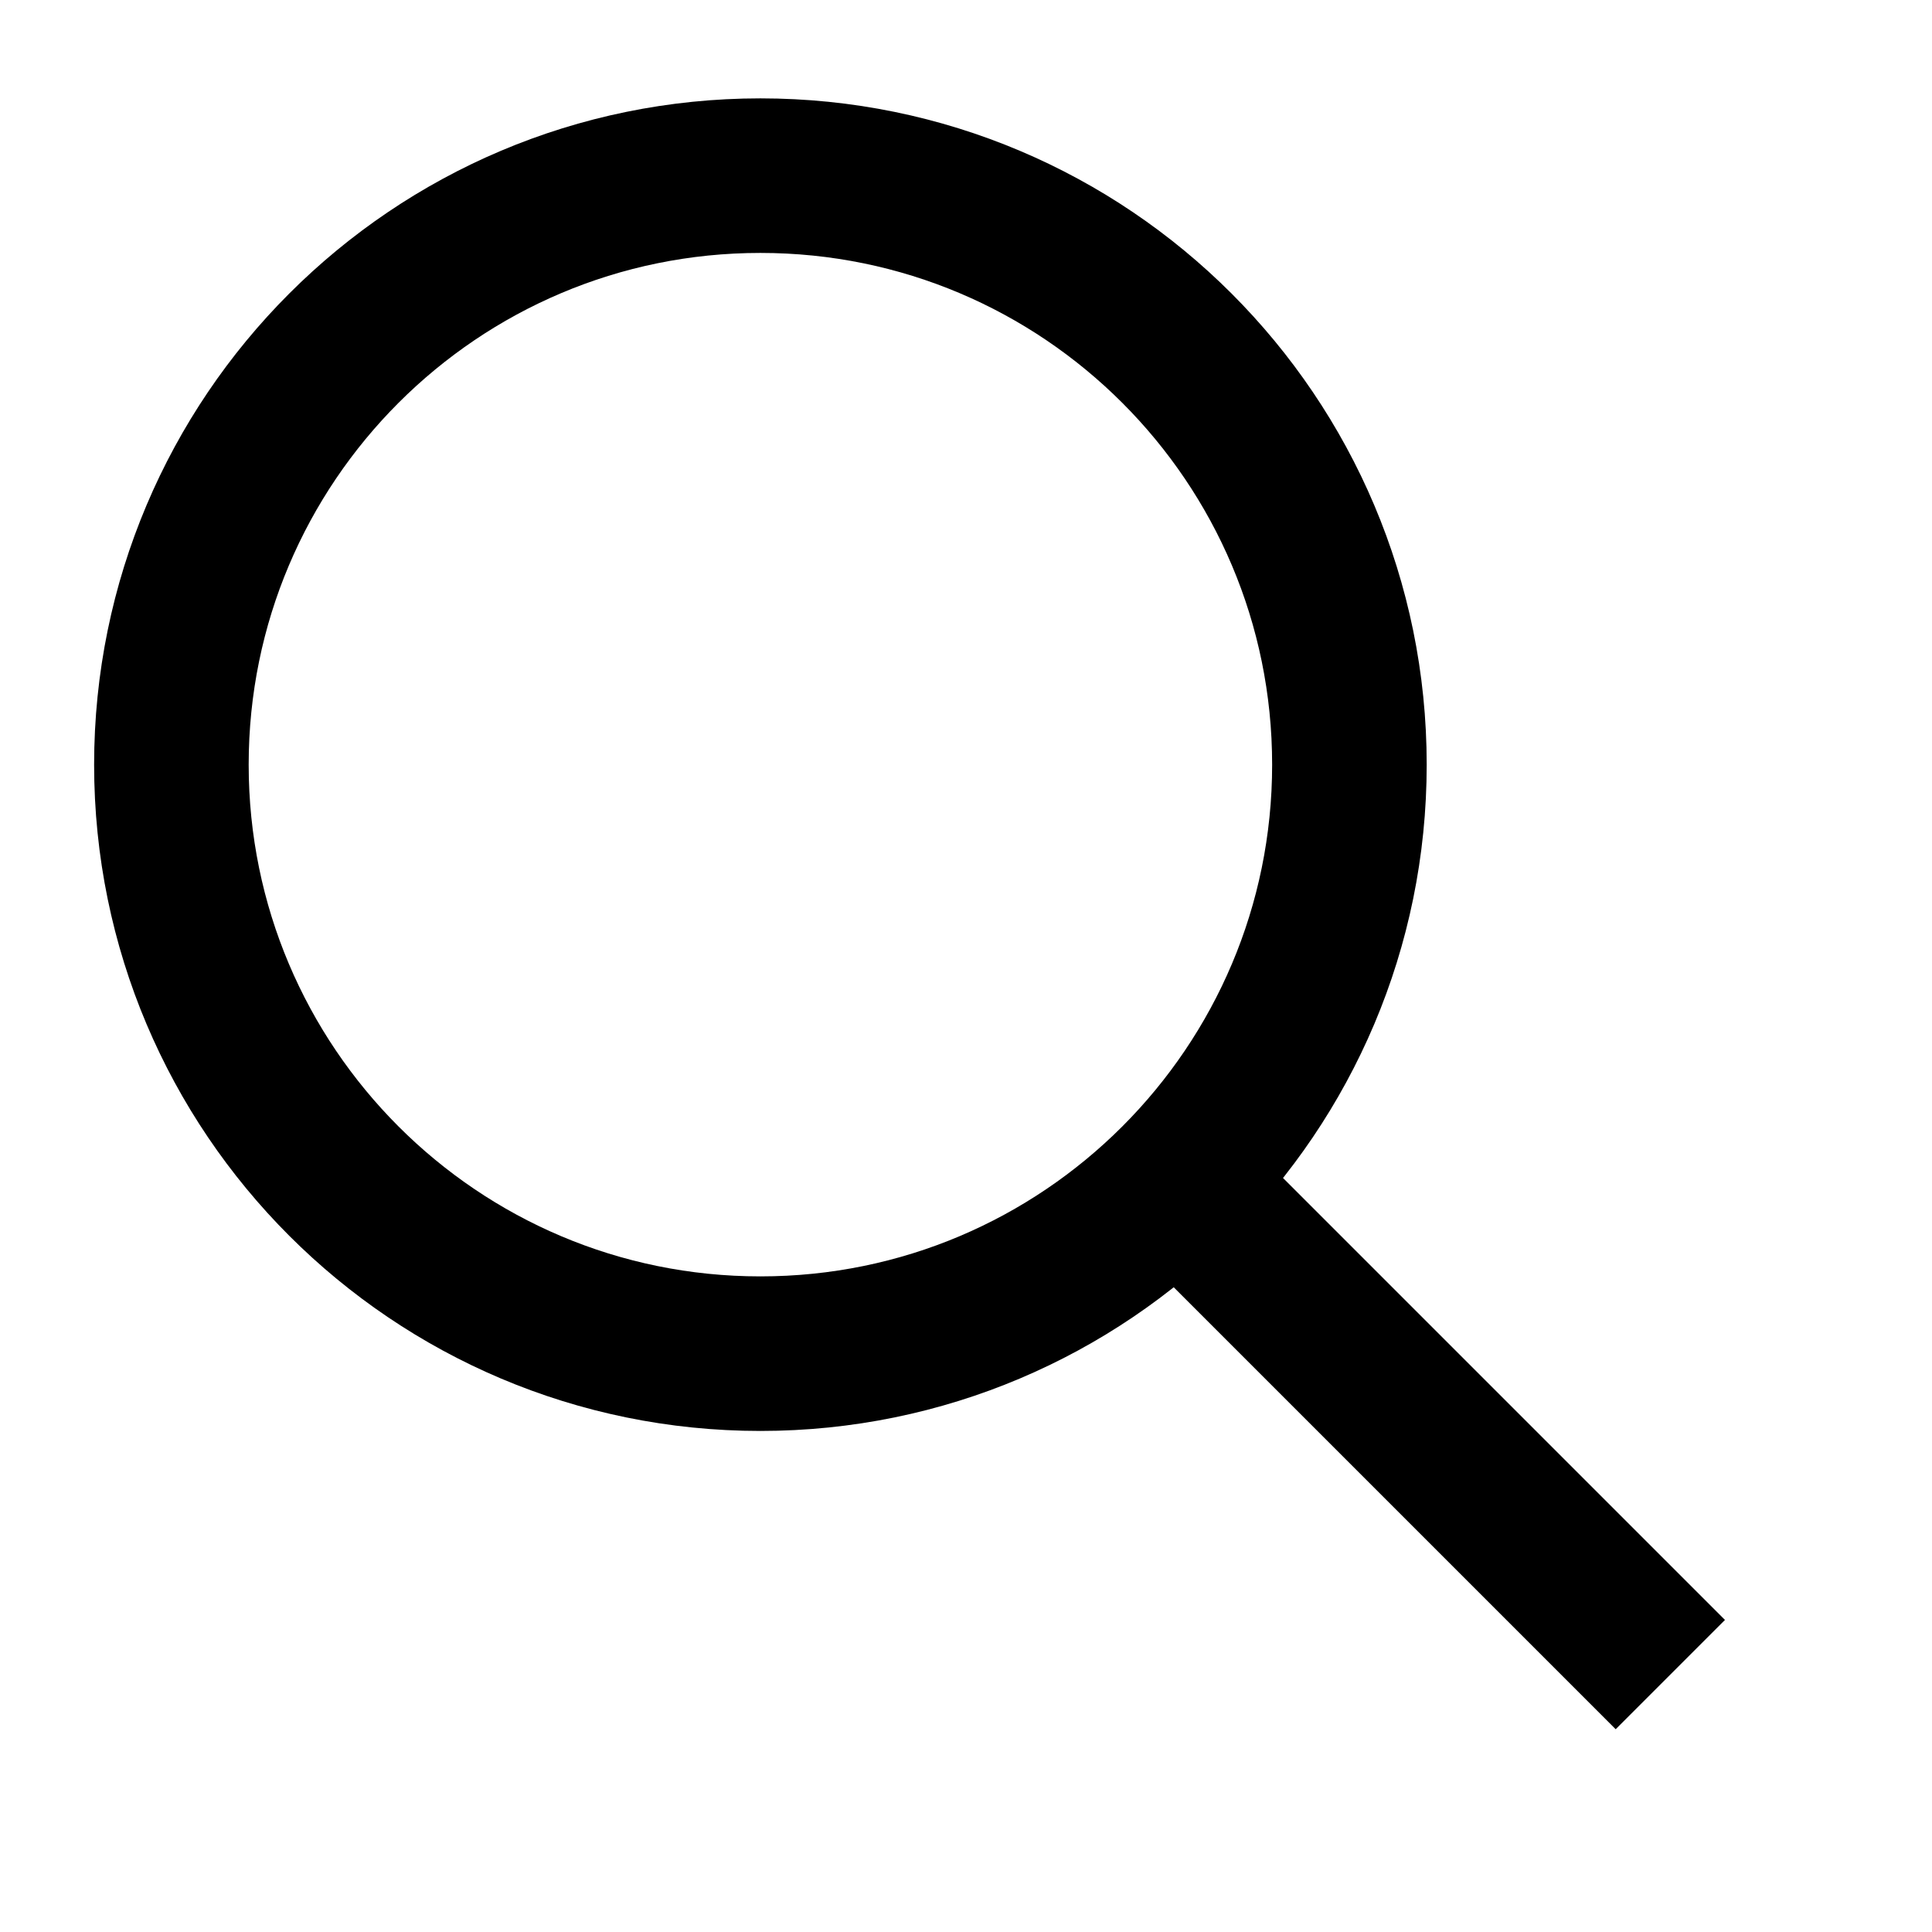
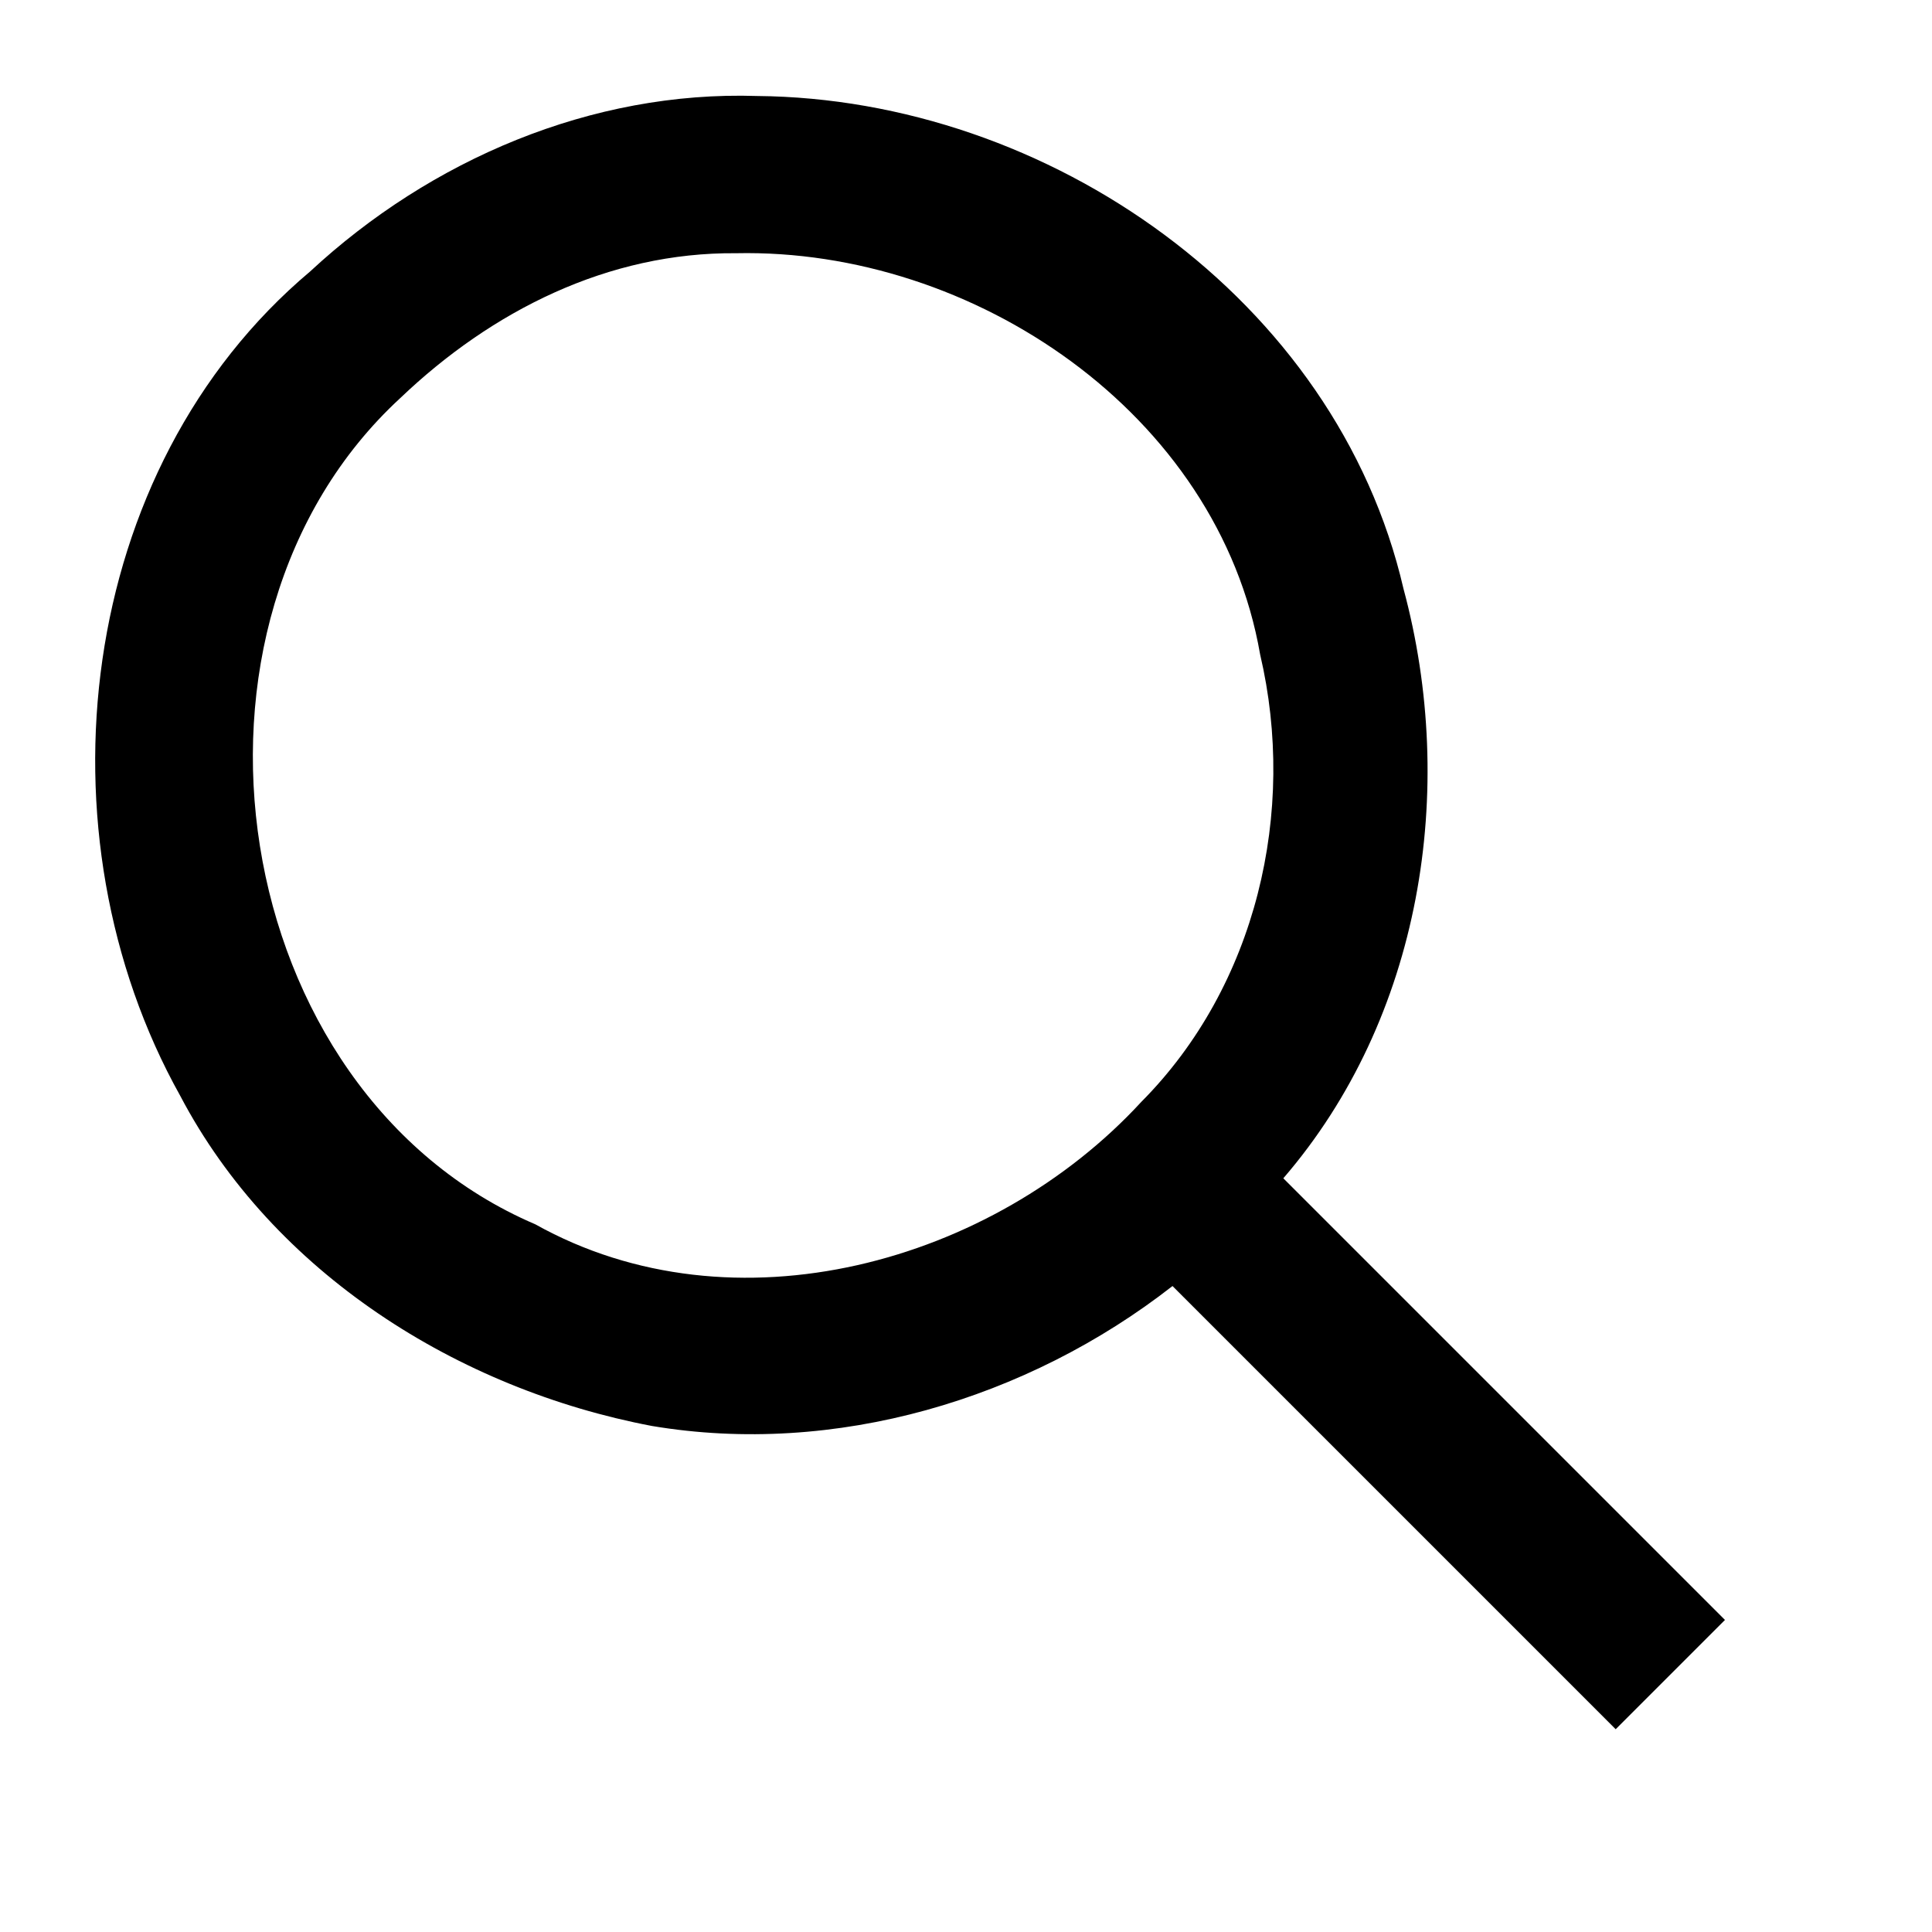
<svg xmlns="http://www.w3.org/2000/svg" width="500mm" height="500mm" viewBox="0 0 500 500" version="1.1" id="svg8">
-   <defs id="defs2" />
  <g id="layer1">
-     <circle style="fill:none;stroke:#000000;stroke-width:40;stroke-linecap:round;stroke-linejoin:round;stroke-miterlimit:4;stroke-dasharray:none;stroke-opacity:1" id="path833" cx="196.792" cy="197.892" r="152.435" />
-     <path style="fill:#000000;fill-opacity:1;stroke:none;stroke-width:30;stroke-linecap:butt;stroke-linejoin:miter;stroke-miterlimit:4;stroke-dasharray:none;stroke-opacity:1" d="M 292.033,321.418 418.137,447.522 446.422,419.237 320.318,293.133" id="path832" />
+     <path id="path833" style="color:#000000;fill:#000000;stroke-linecap:round;stroke-linejoin:round;-inkscape-stroke:none" d="M 195.958,24.845 C 153.08,23.444 111.408,41.338 80.237,70.277 19.567,121.342 8.823,215.89 46.641,283.591 c 24.135,45.914 71.951,75.93 122.069,85.447 47.416,7.96 97.124,-6.849 134.731,-36.212 38.232,38.232 76.464,76.464 114.696,114.696 9.428,-9.428 18.856,-18.856 28.284,-28.284 C 408.322,381.138 370.222,343.038 332.123,304.939 367.874,263.482 377.259,204.415 363.222,152.366 345.862,77.36 271.231,25.512 195.958,24.845 Z m -5.42,40.688 c 61.307,-1.295 124.74,41.392 135.584,103.844 9.547,40.676 -0.943,85.799 -30.743,115.778 -38.459,41.784 -105.457,60.406 -156.841,31.696 C 58.467,282.602 40.21,161.375 103.609,103.003 127.23,80.464 157.331,65.24 190.537,65.533 Z" />
  </g>
</svg>
